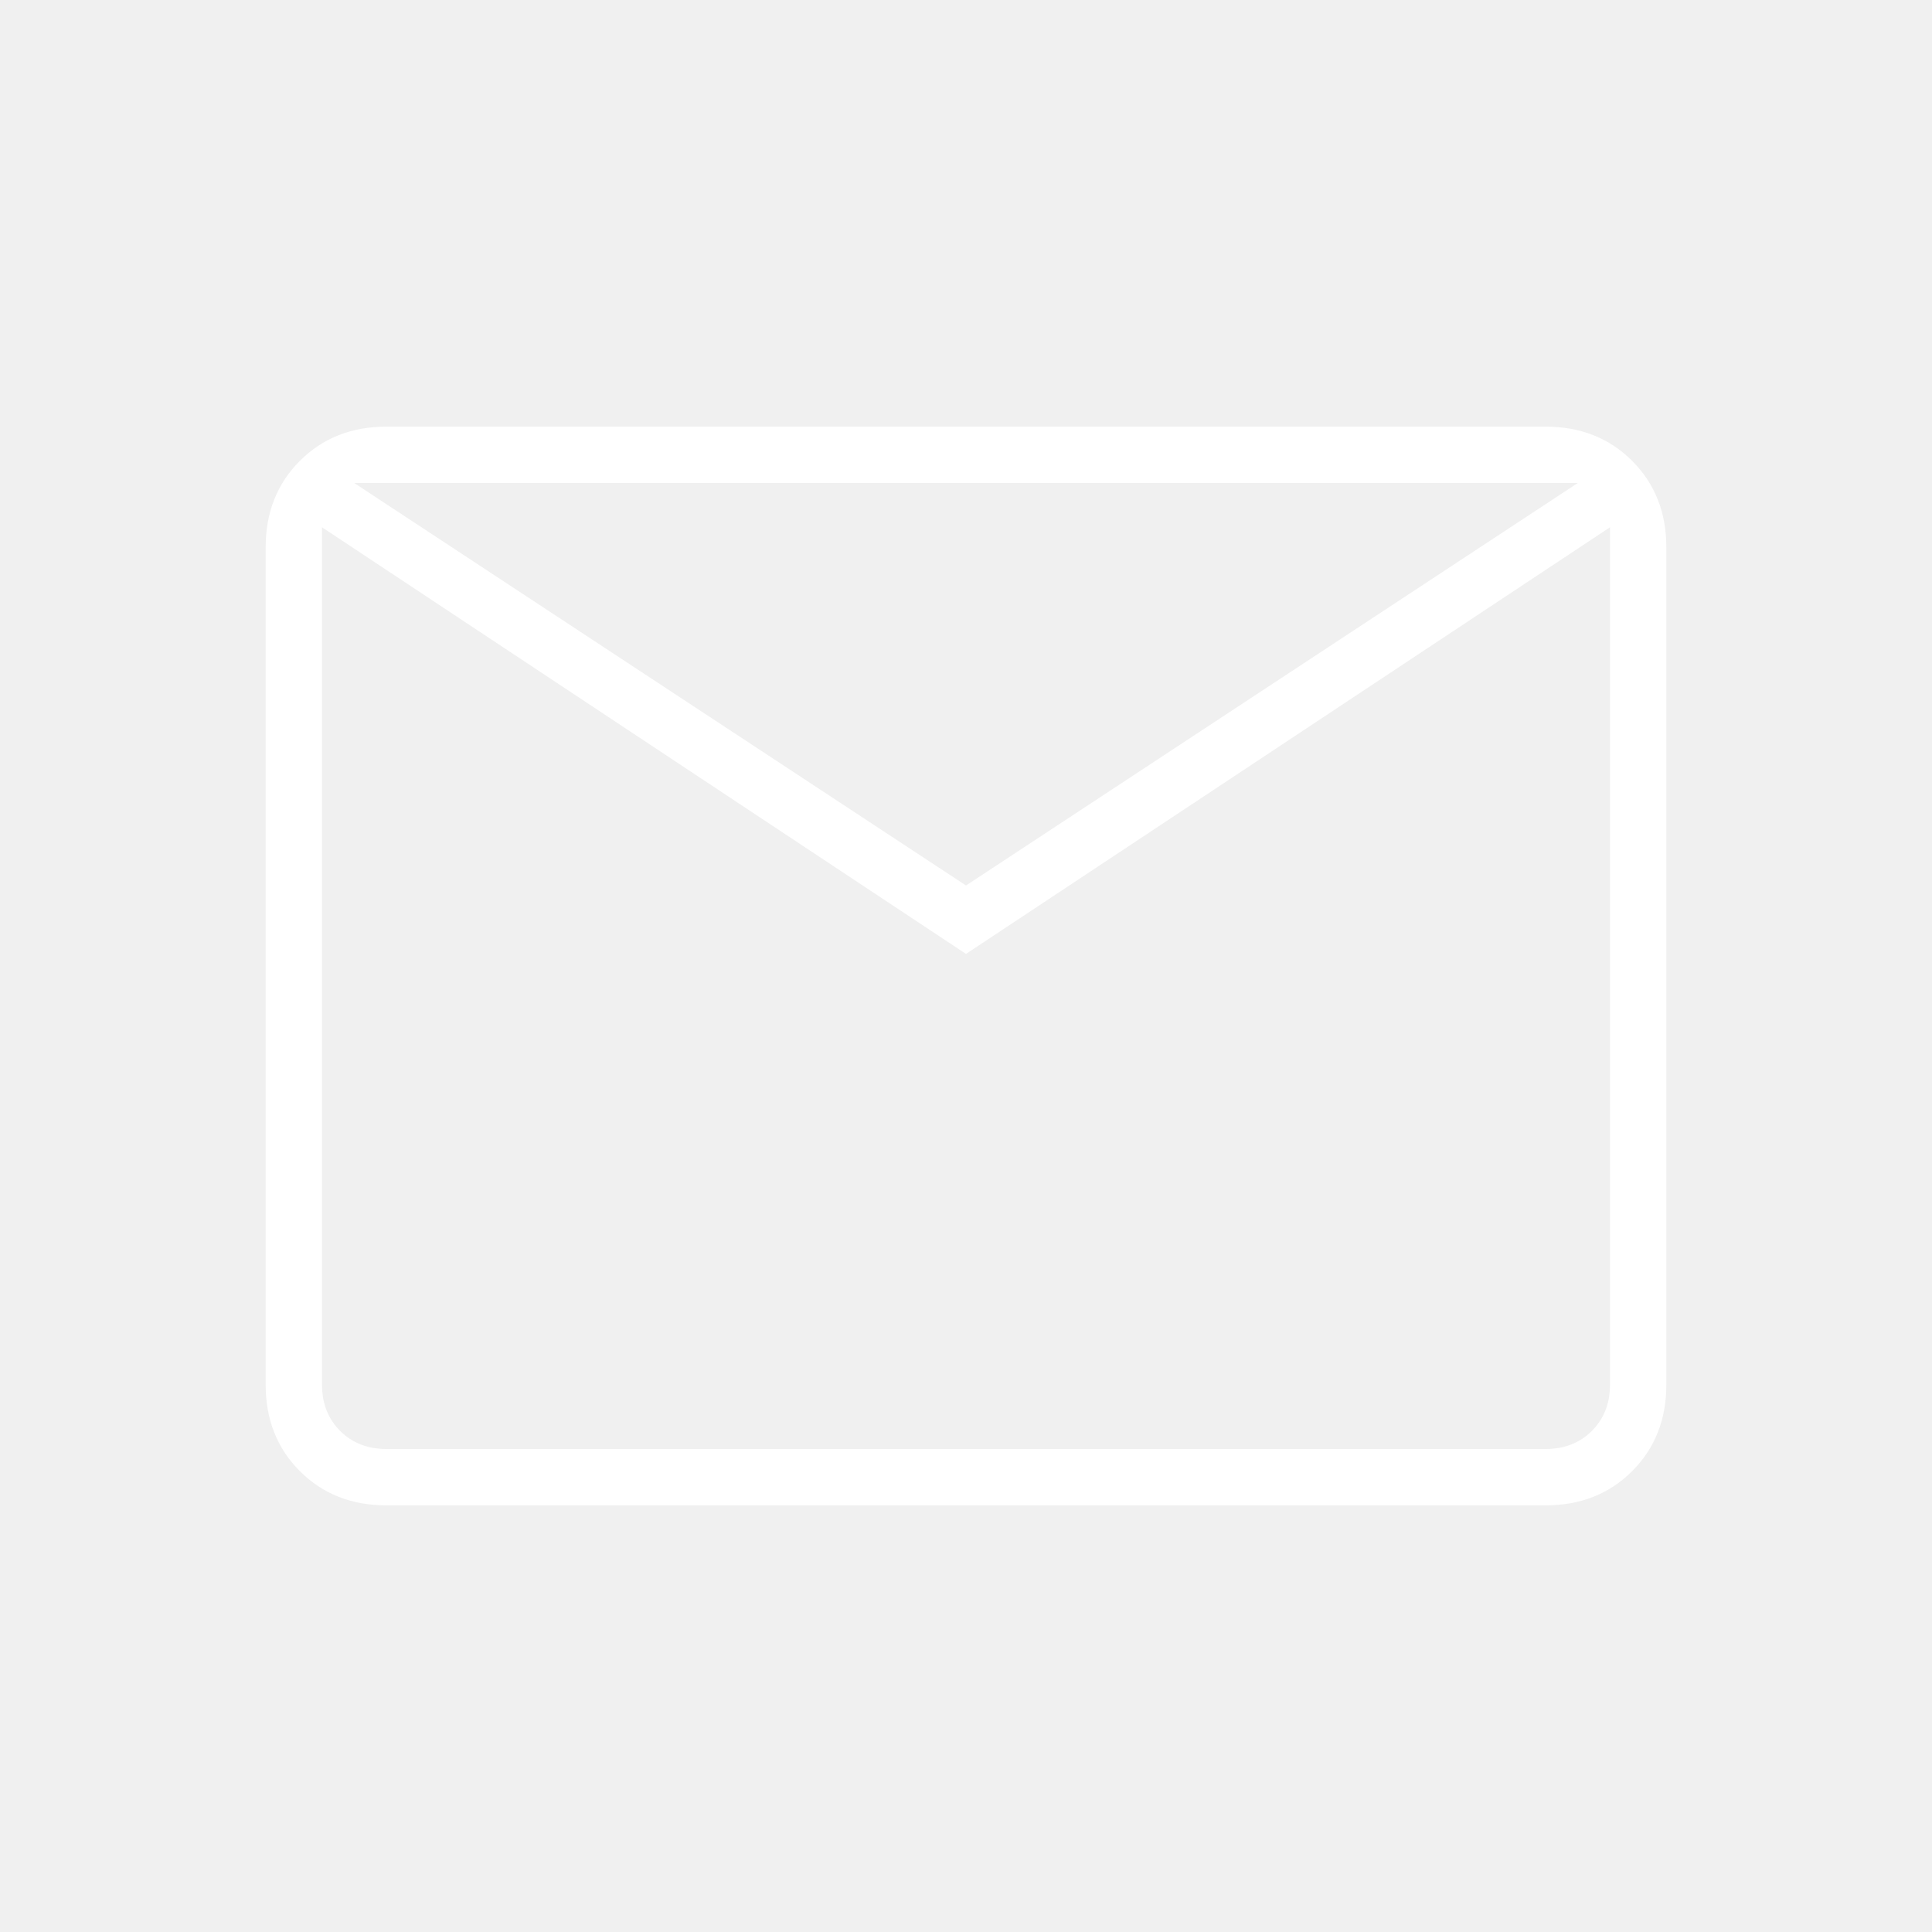
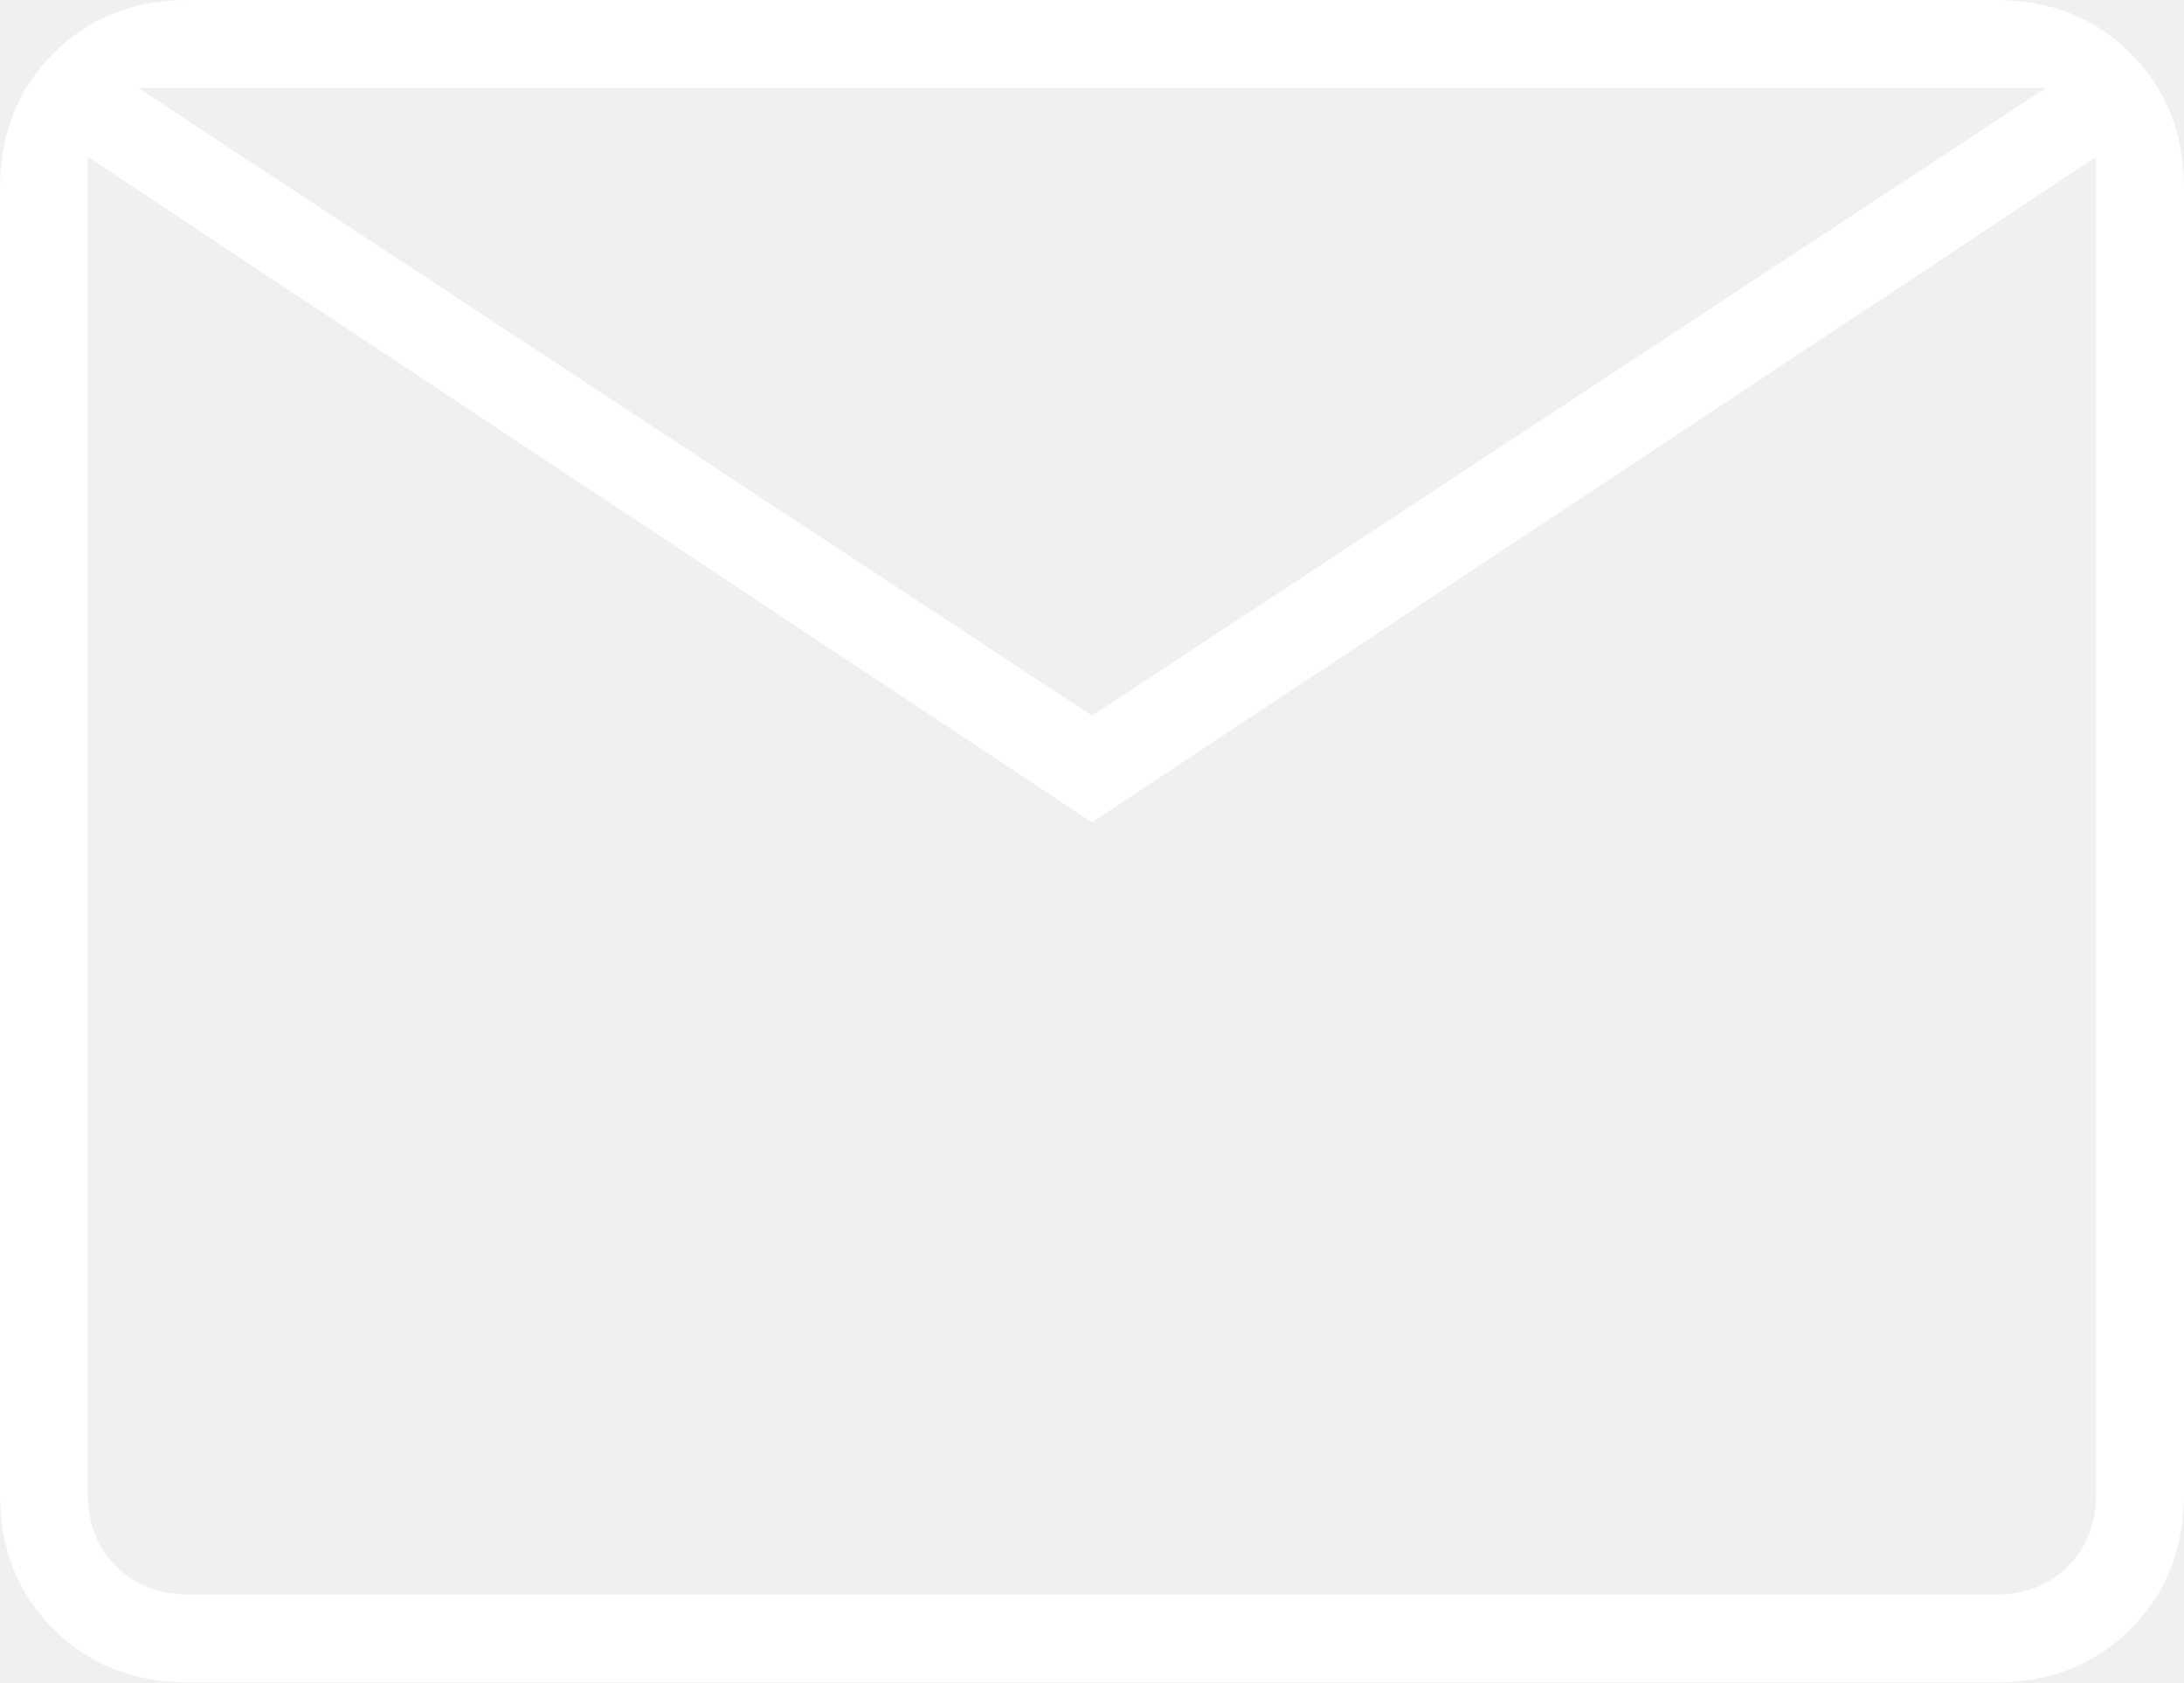
- <svg xmlns="http://www.w3.org/2000/svg" height="24px" viewBox="0 -960 960 960" width="24px" fill="#ffffff">
-   <path d="M192-212q-26 0-43-17t-17-43v-416q0-26 17-43t43-17h576q26 0 43 17t17 43v416q0 26-17 43t-43 17H192Zm288-274L160-698v426q0 14 9 23t23 9h576q14 0 23-9t9-23v-426L480-486Zm0-34 304-200H176l304 200ZM160-698v-22 448q0 14 9 23t23 9h-32v-458Z" />
+ <svg xmlns="http://www.w3.org/2000/svg" width="696" height="536" viewBox="0 0 696 536">
+   <path id="mail-white" d="M192-212q-26,0-43-17t-17-43V-688q0-26,17-43t43-17H768q26,0,43,17t17,43v416q0,26-17,43t-43,17ZM480-486,160-698v426q0,14,9,23t23,9H768q14,0,23-9t9-23V-698Zm0-34L784-720H176ZM160-698v426q0,14,9,23t23,9H160Z" transform="translate(-132 748)" fill="#fff" />
</svg>
